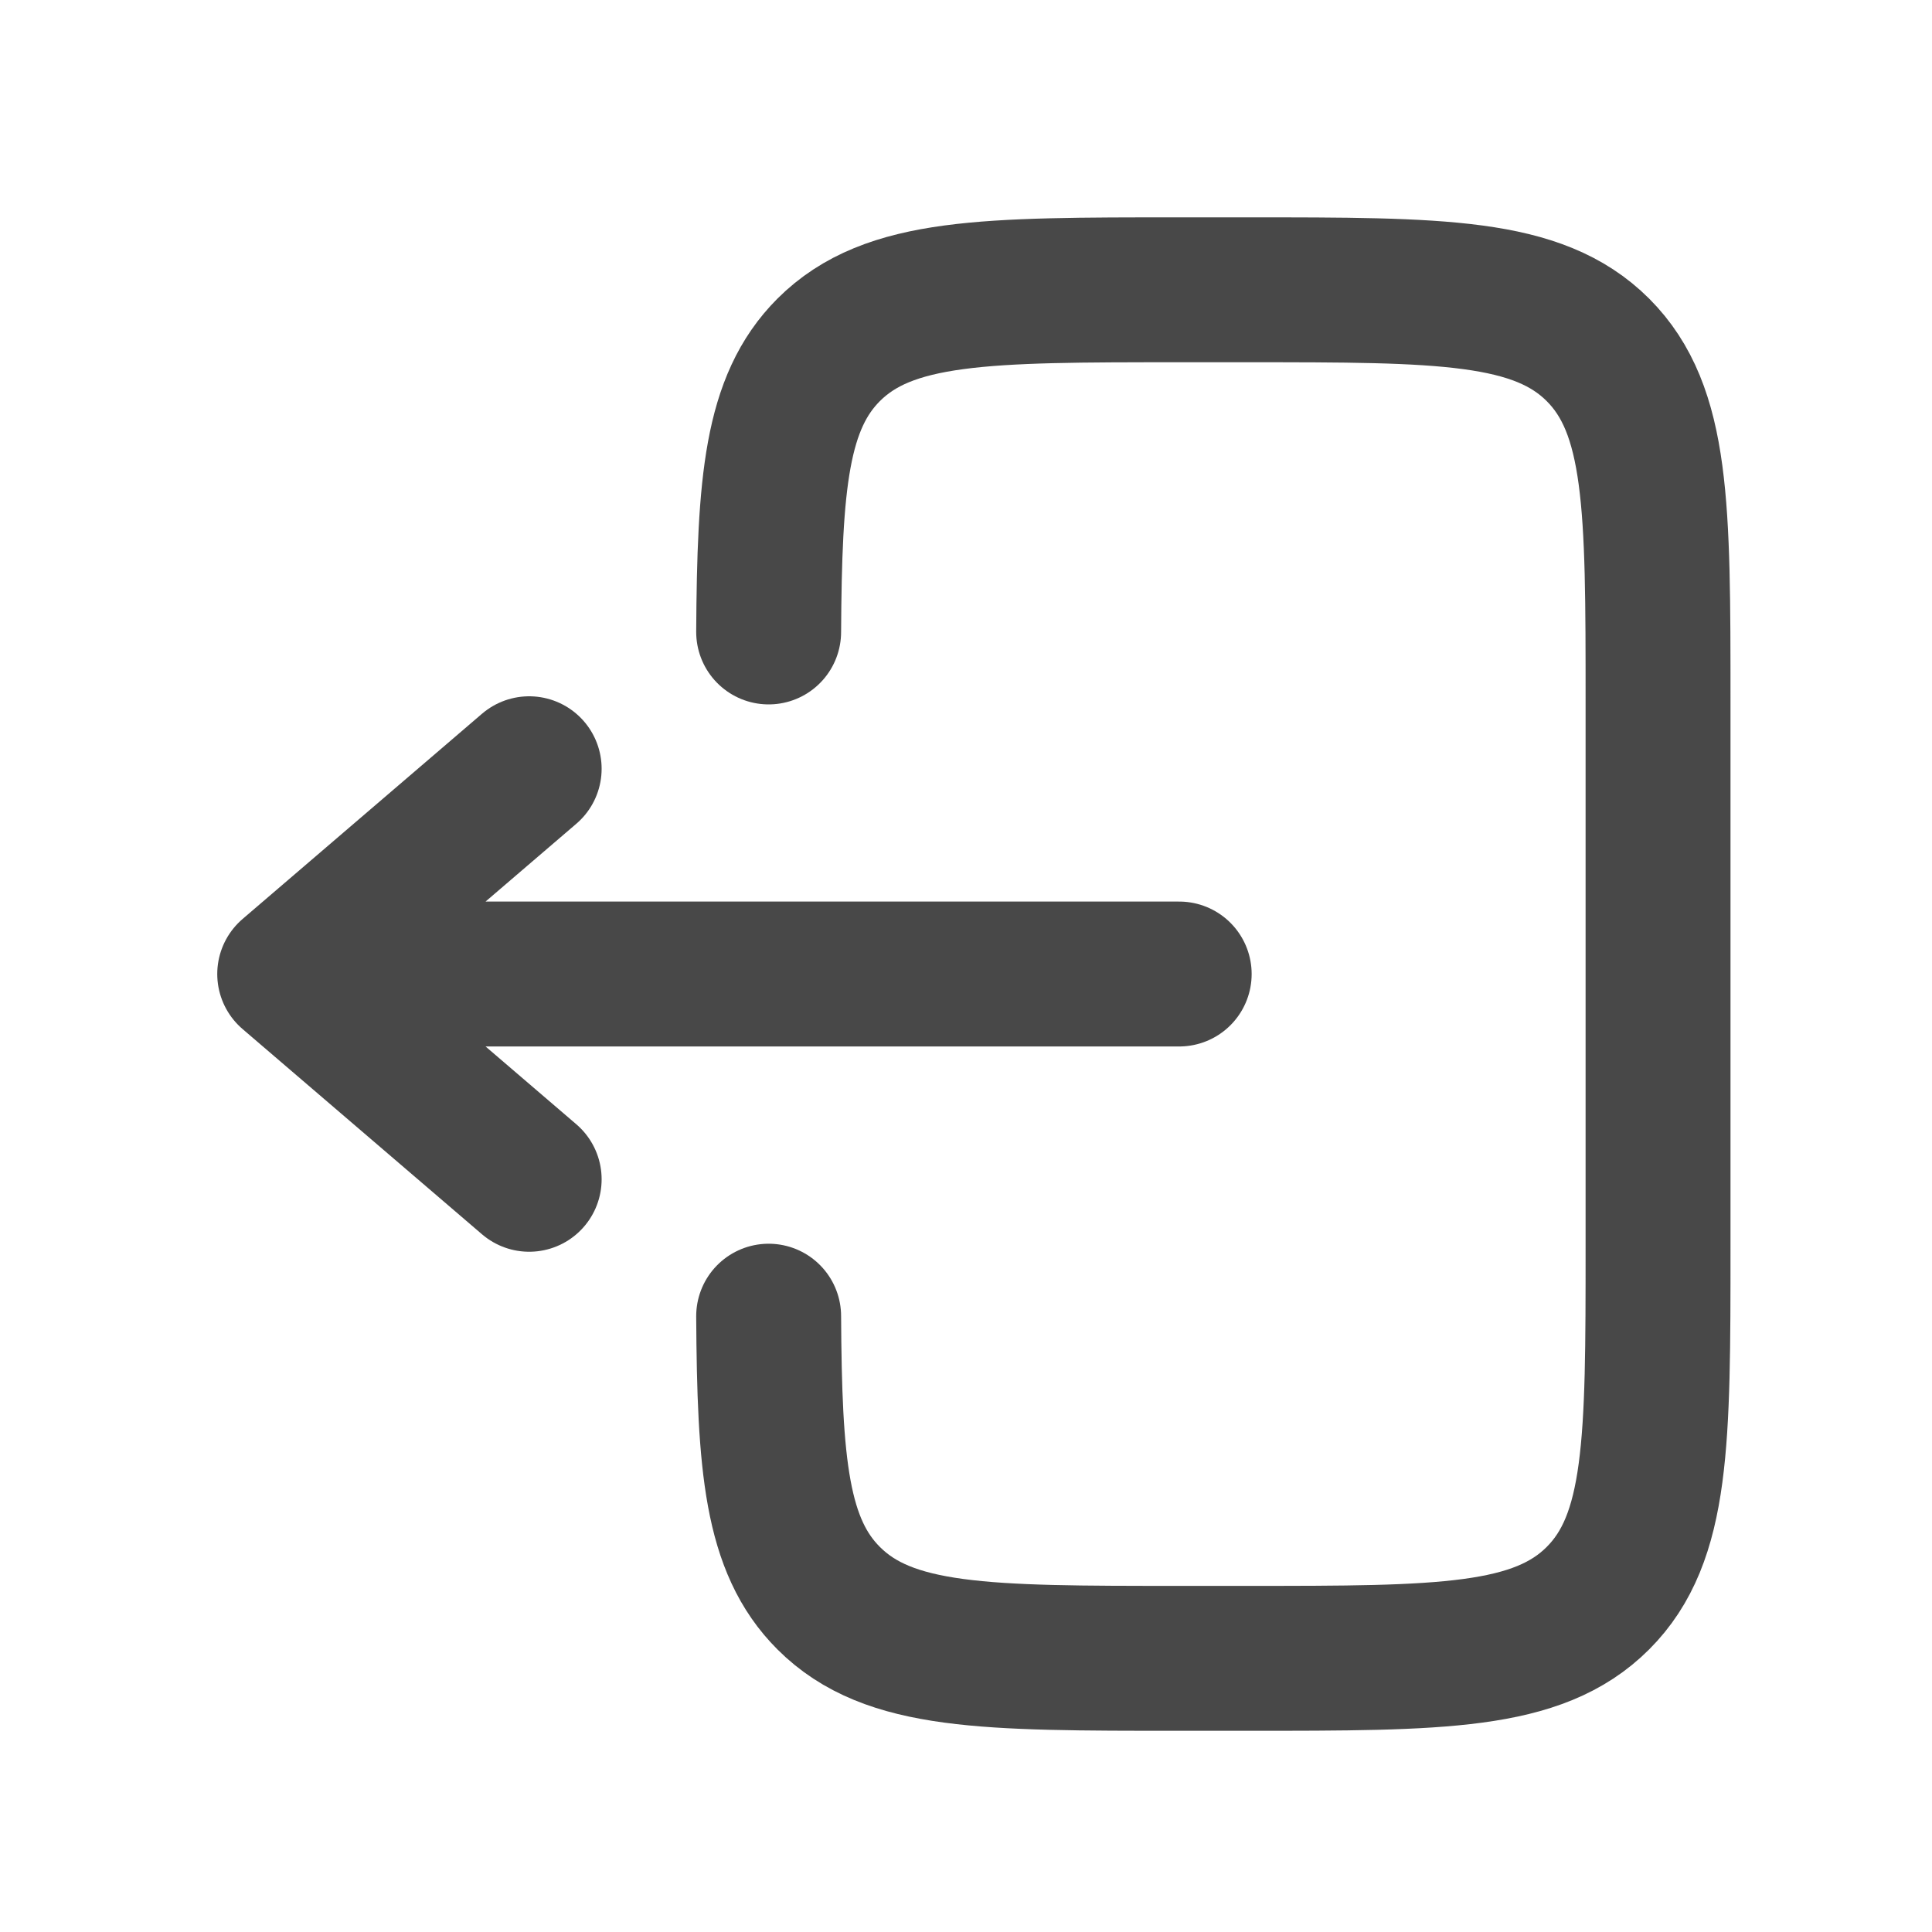
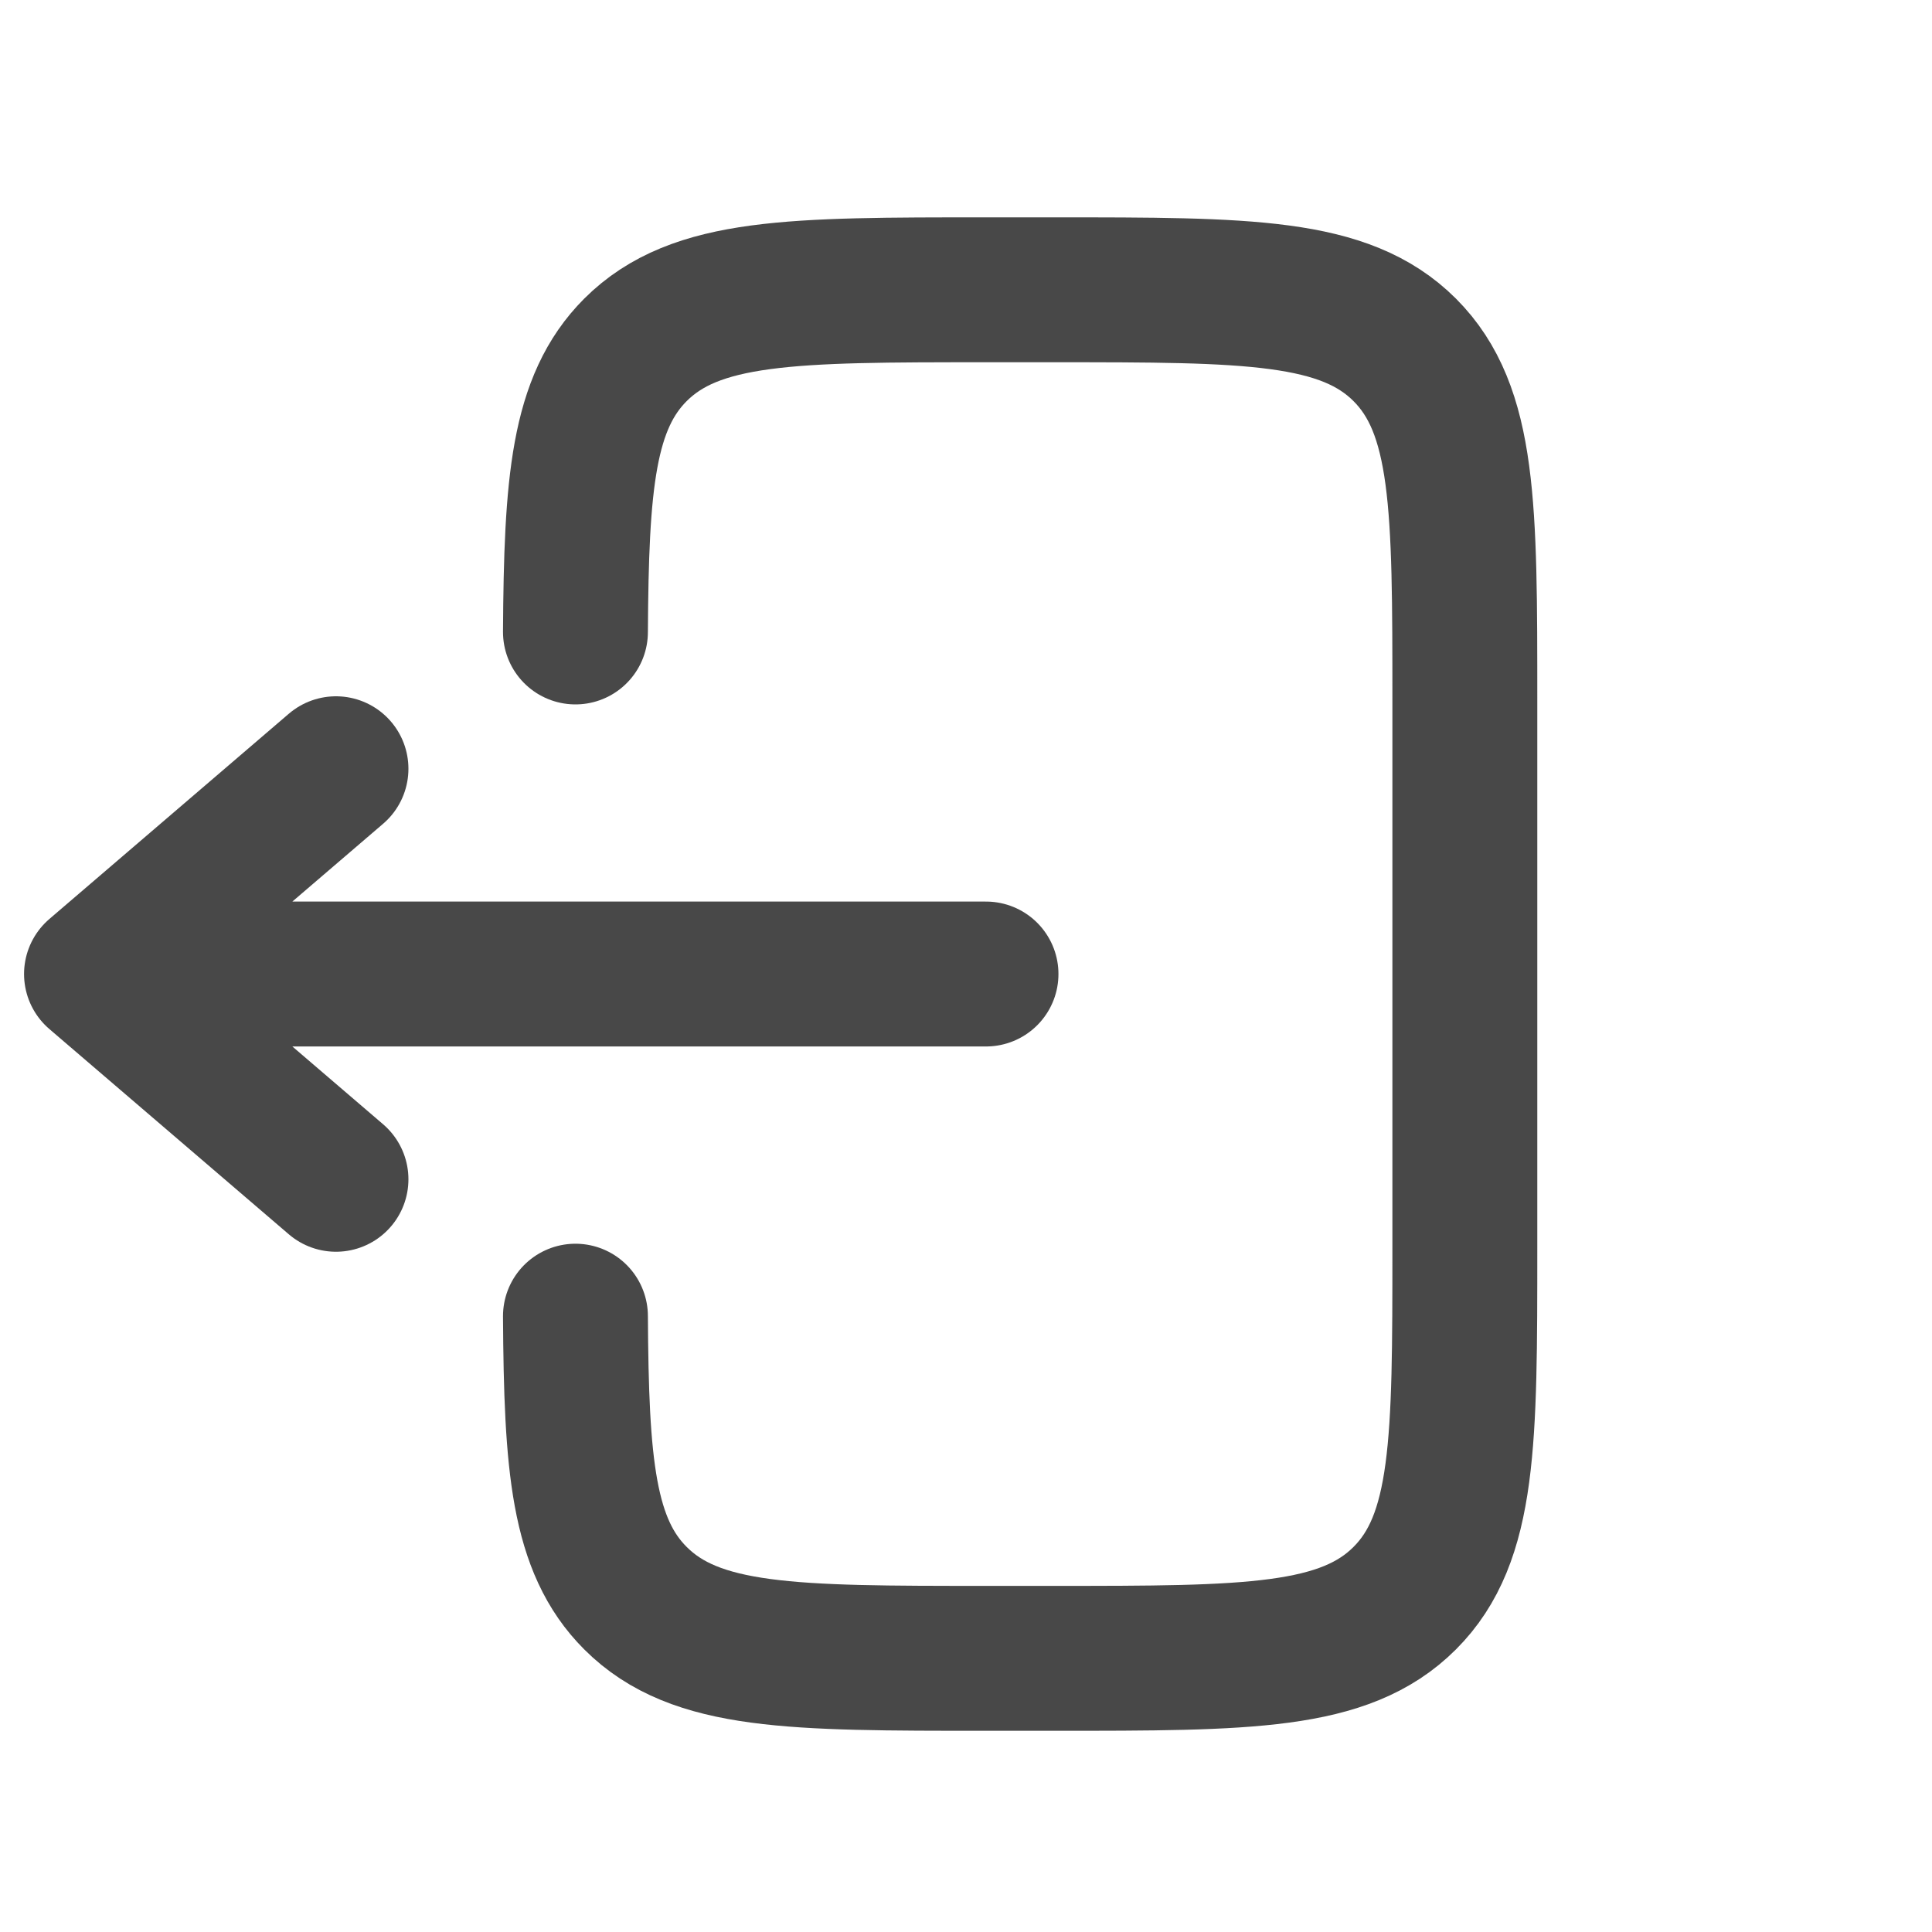
<svg xmlns="http://www.w3.org/2000/svg" width="20" height="20" viewBox="0 0 20 20" fill="none">
-   <path d="M7.957 6.542C7.966 5.001 8.034 4.167 8.578 3.622C9.201 3 10.202 3 12.206 3L12.914 3C14.918 3 15.919 3 16.542 3.622C17.164 4.245 17.164 5.247 17.164 7.25L17.164 12.917C17.164 14.92 17.164 15.922 16.542 16.544C15.919 17.167 14.918 17.167 12.914 17.167H12.206C10.202 17.167 9.201 17.167 8.578 16.544C8.034 16 7.966 15.166 7.957 13.625" stroke="#484848" stroke-width="1.5" stroke-linecap="round" />
-   <path d="M12.207 10.083L2.999 10.083M2.999 10.083L5.478 7.958M2.999 10.083L5.478 12.208" stroke="#484848" stroke-width="1.5" stroke-linecap="round" stroke-linejoin="round" />
+   <path d="M5.957 6.542C5.966 5.001 6.034 4.167 6.578 3.622C7.201 3 8.202 3 10.206 3L10.914 3C12.918 3 13.919 3 14.542 3.622C15.164 4.245 15.164 5.247 15.164 7.25L15.164 12.917C15.164 14.92 15.164 15.922 14.542 16.544C13.919 17.167 12.918 17.167 10.914 17.167H10.206C8.202 17.167 7.201 17.167 6.578 16.544C6.034 16 5.966 15.166 5.957 13.625" stroke="#484848" stroke-width="1.5" stroke-linecap="round" />
+   <path d="M10.207 10.083L0.999 10.083M0.999 10.083L3.478 7.958M0.999 10.083L3.478 12.208" stroke="#484848" stroke-width="1.5" stroke-linecap="round" stroke-linejoin="round" />
</svg>
